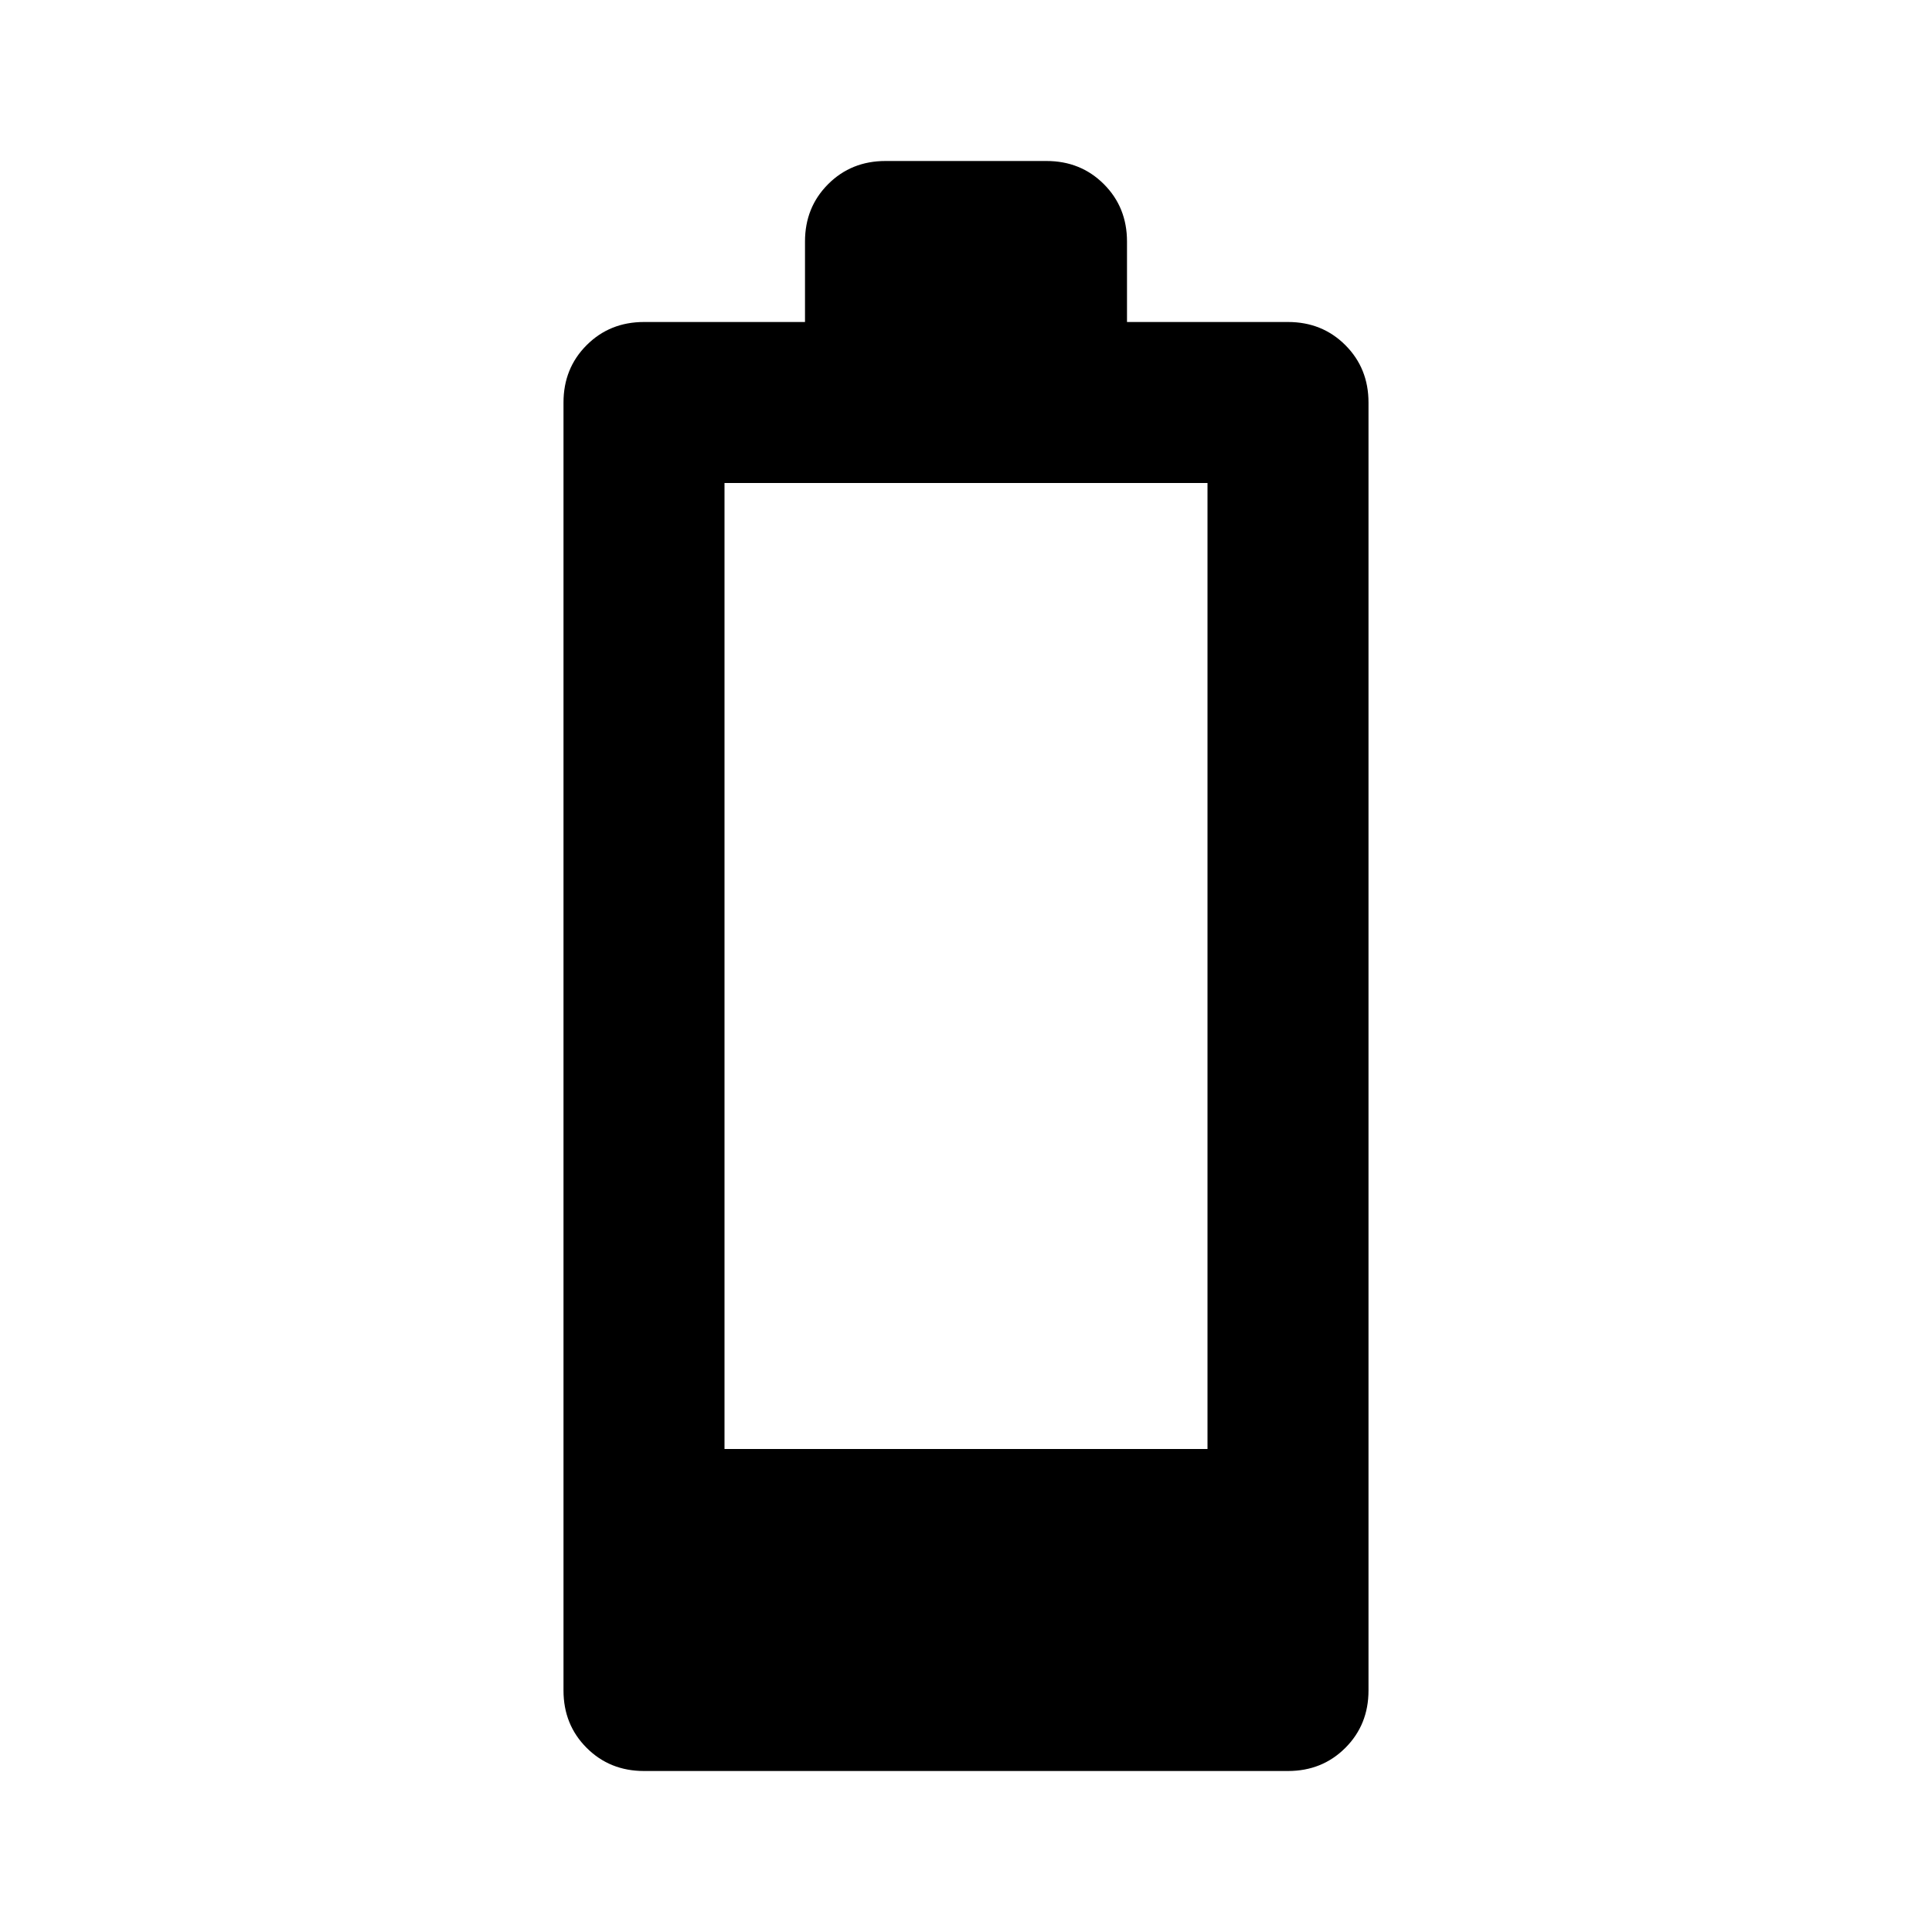
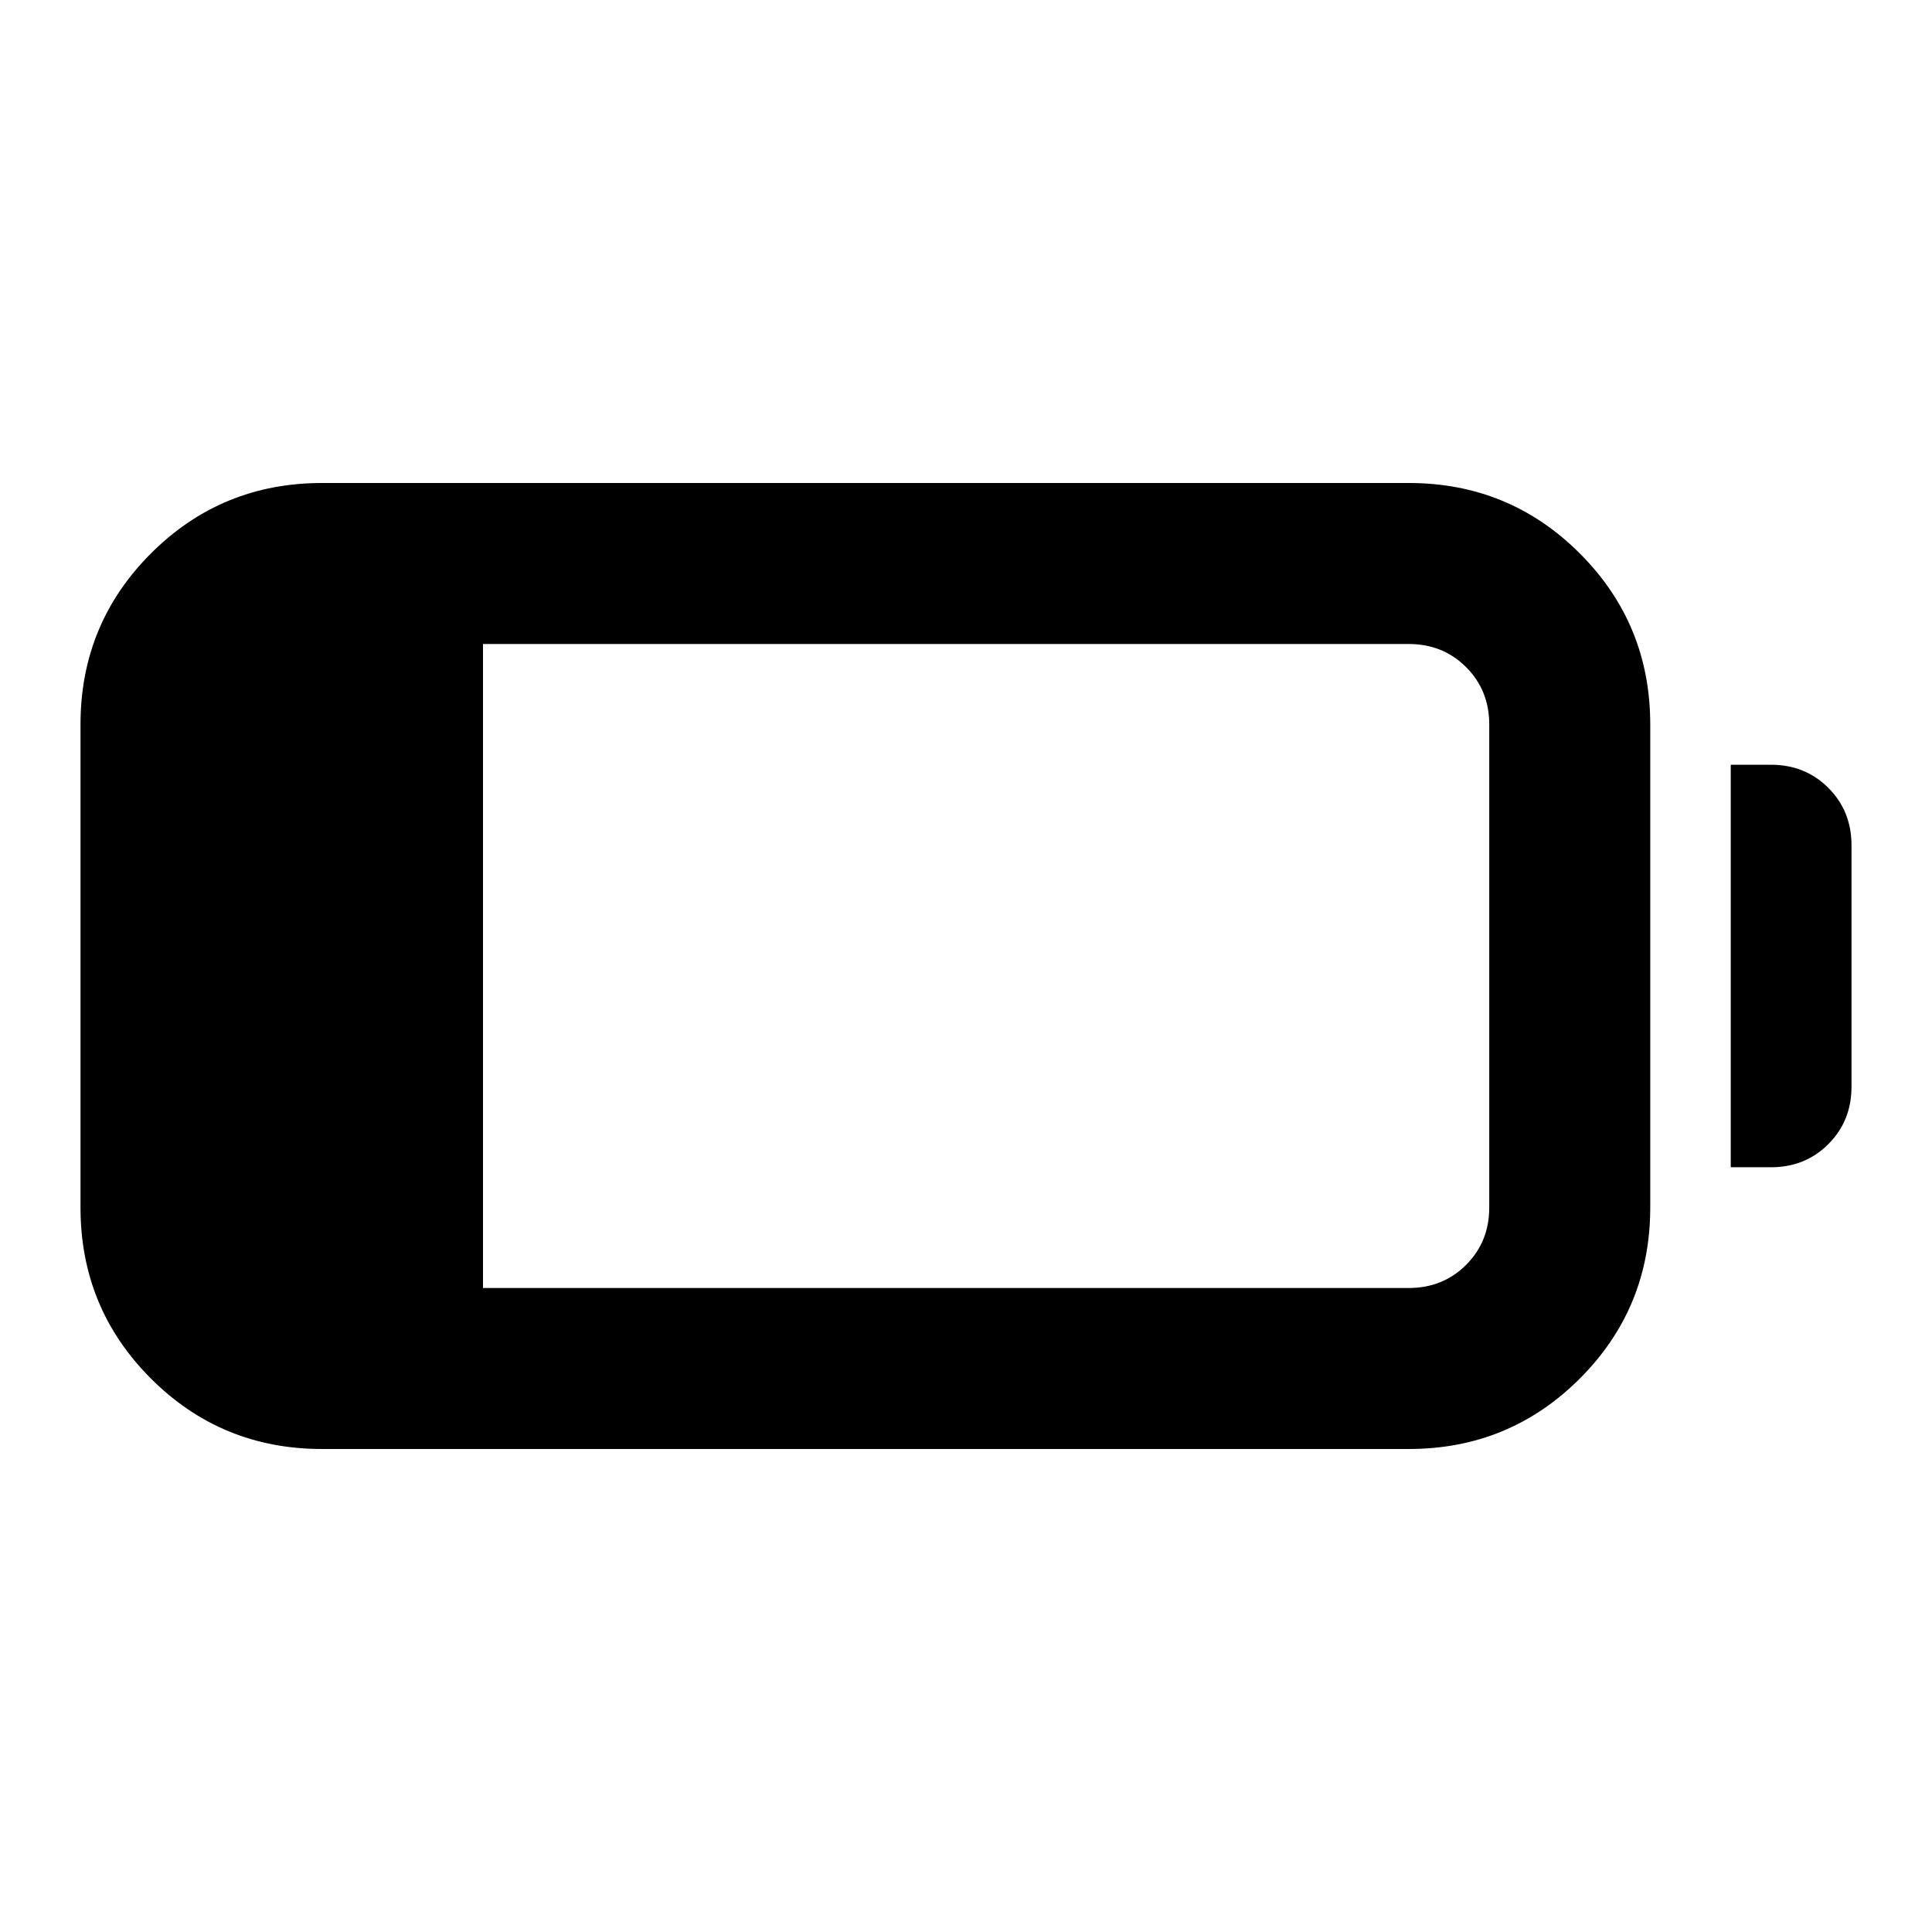
- <svg xmlns="http://www.w3.org/2000/svg" width="24" height="24" viewBox="0 -960 960 960" fill="currentColor">
-   <path d="M320-80q-17 0-28.5-11.5T280-120v-640q0-17 11.5-28.5T320-800h80v-40q0-17 11.5-28.5T440-880h80q17 0 28.5 11.5T560-840v40h80q17 0 28.5 11.5T680-760v640q0 17-11.5 28.5T640-80H320Zm40-160h240v-480H360v480Z" fill="currentColor" />
+ <svg xmlns="http://www.w3.org/2000/svg" height="24px" viewBox="0 -960 960 960" width="24px" fill="currentColor">
+   <path d="M160-240q-50 0-85-35t-35-85v-240q0-50 35-85t85-35h540q50 0 85 35t35 85v240q0 50-35 85t-85 35H160Zm80-80h460q17 0 28.5-11.5T740-360v-240q0-17-11.5-28.5T700-640H240v320Zm620-60v-200h20q17 0 28.5 11.5T920-540v120q0 17-11.5 28.5T880-380h-20Z" />
</svg>
